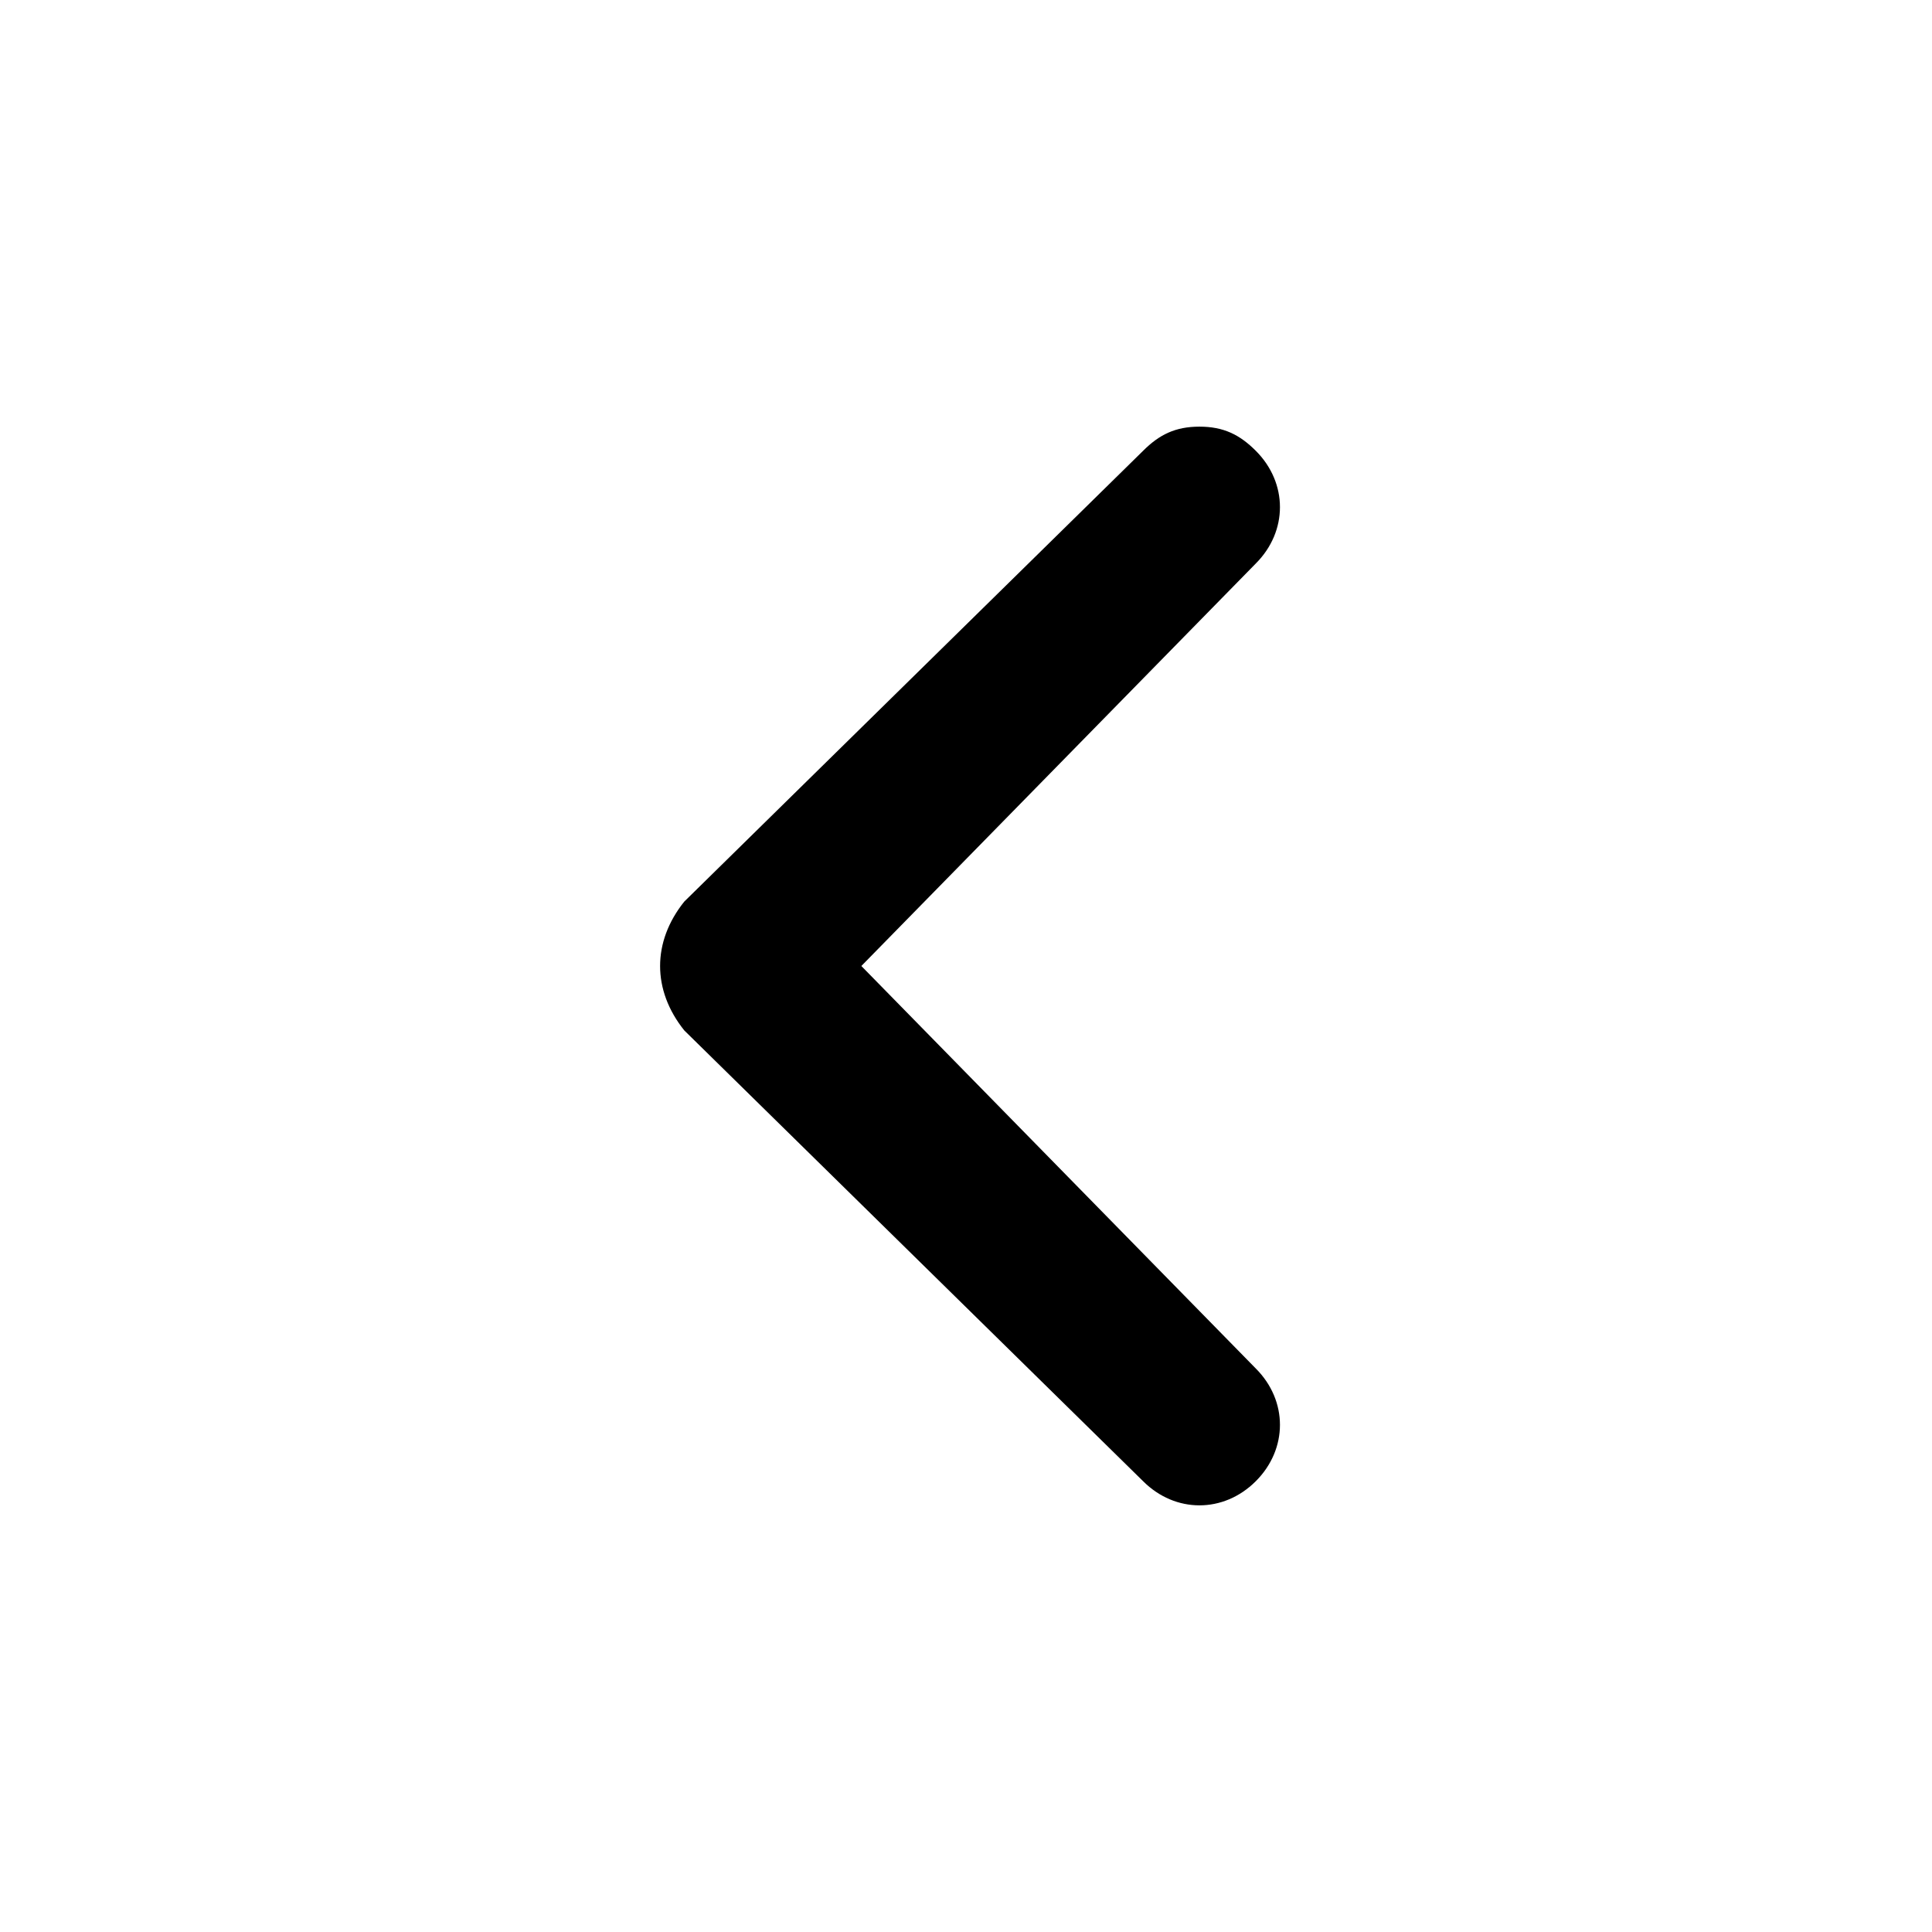
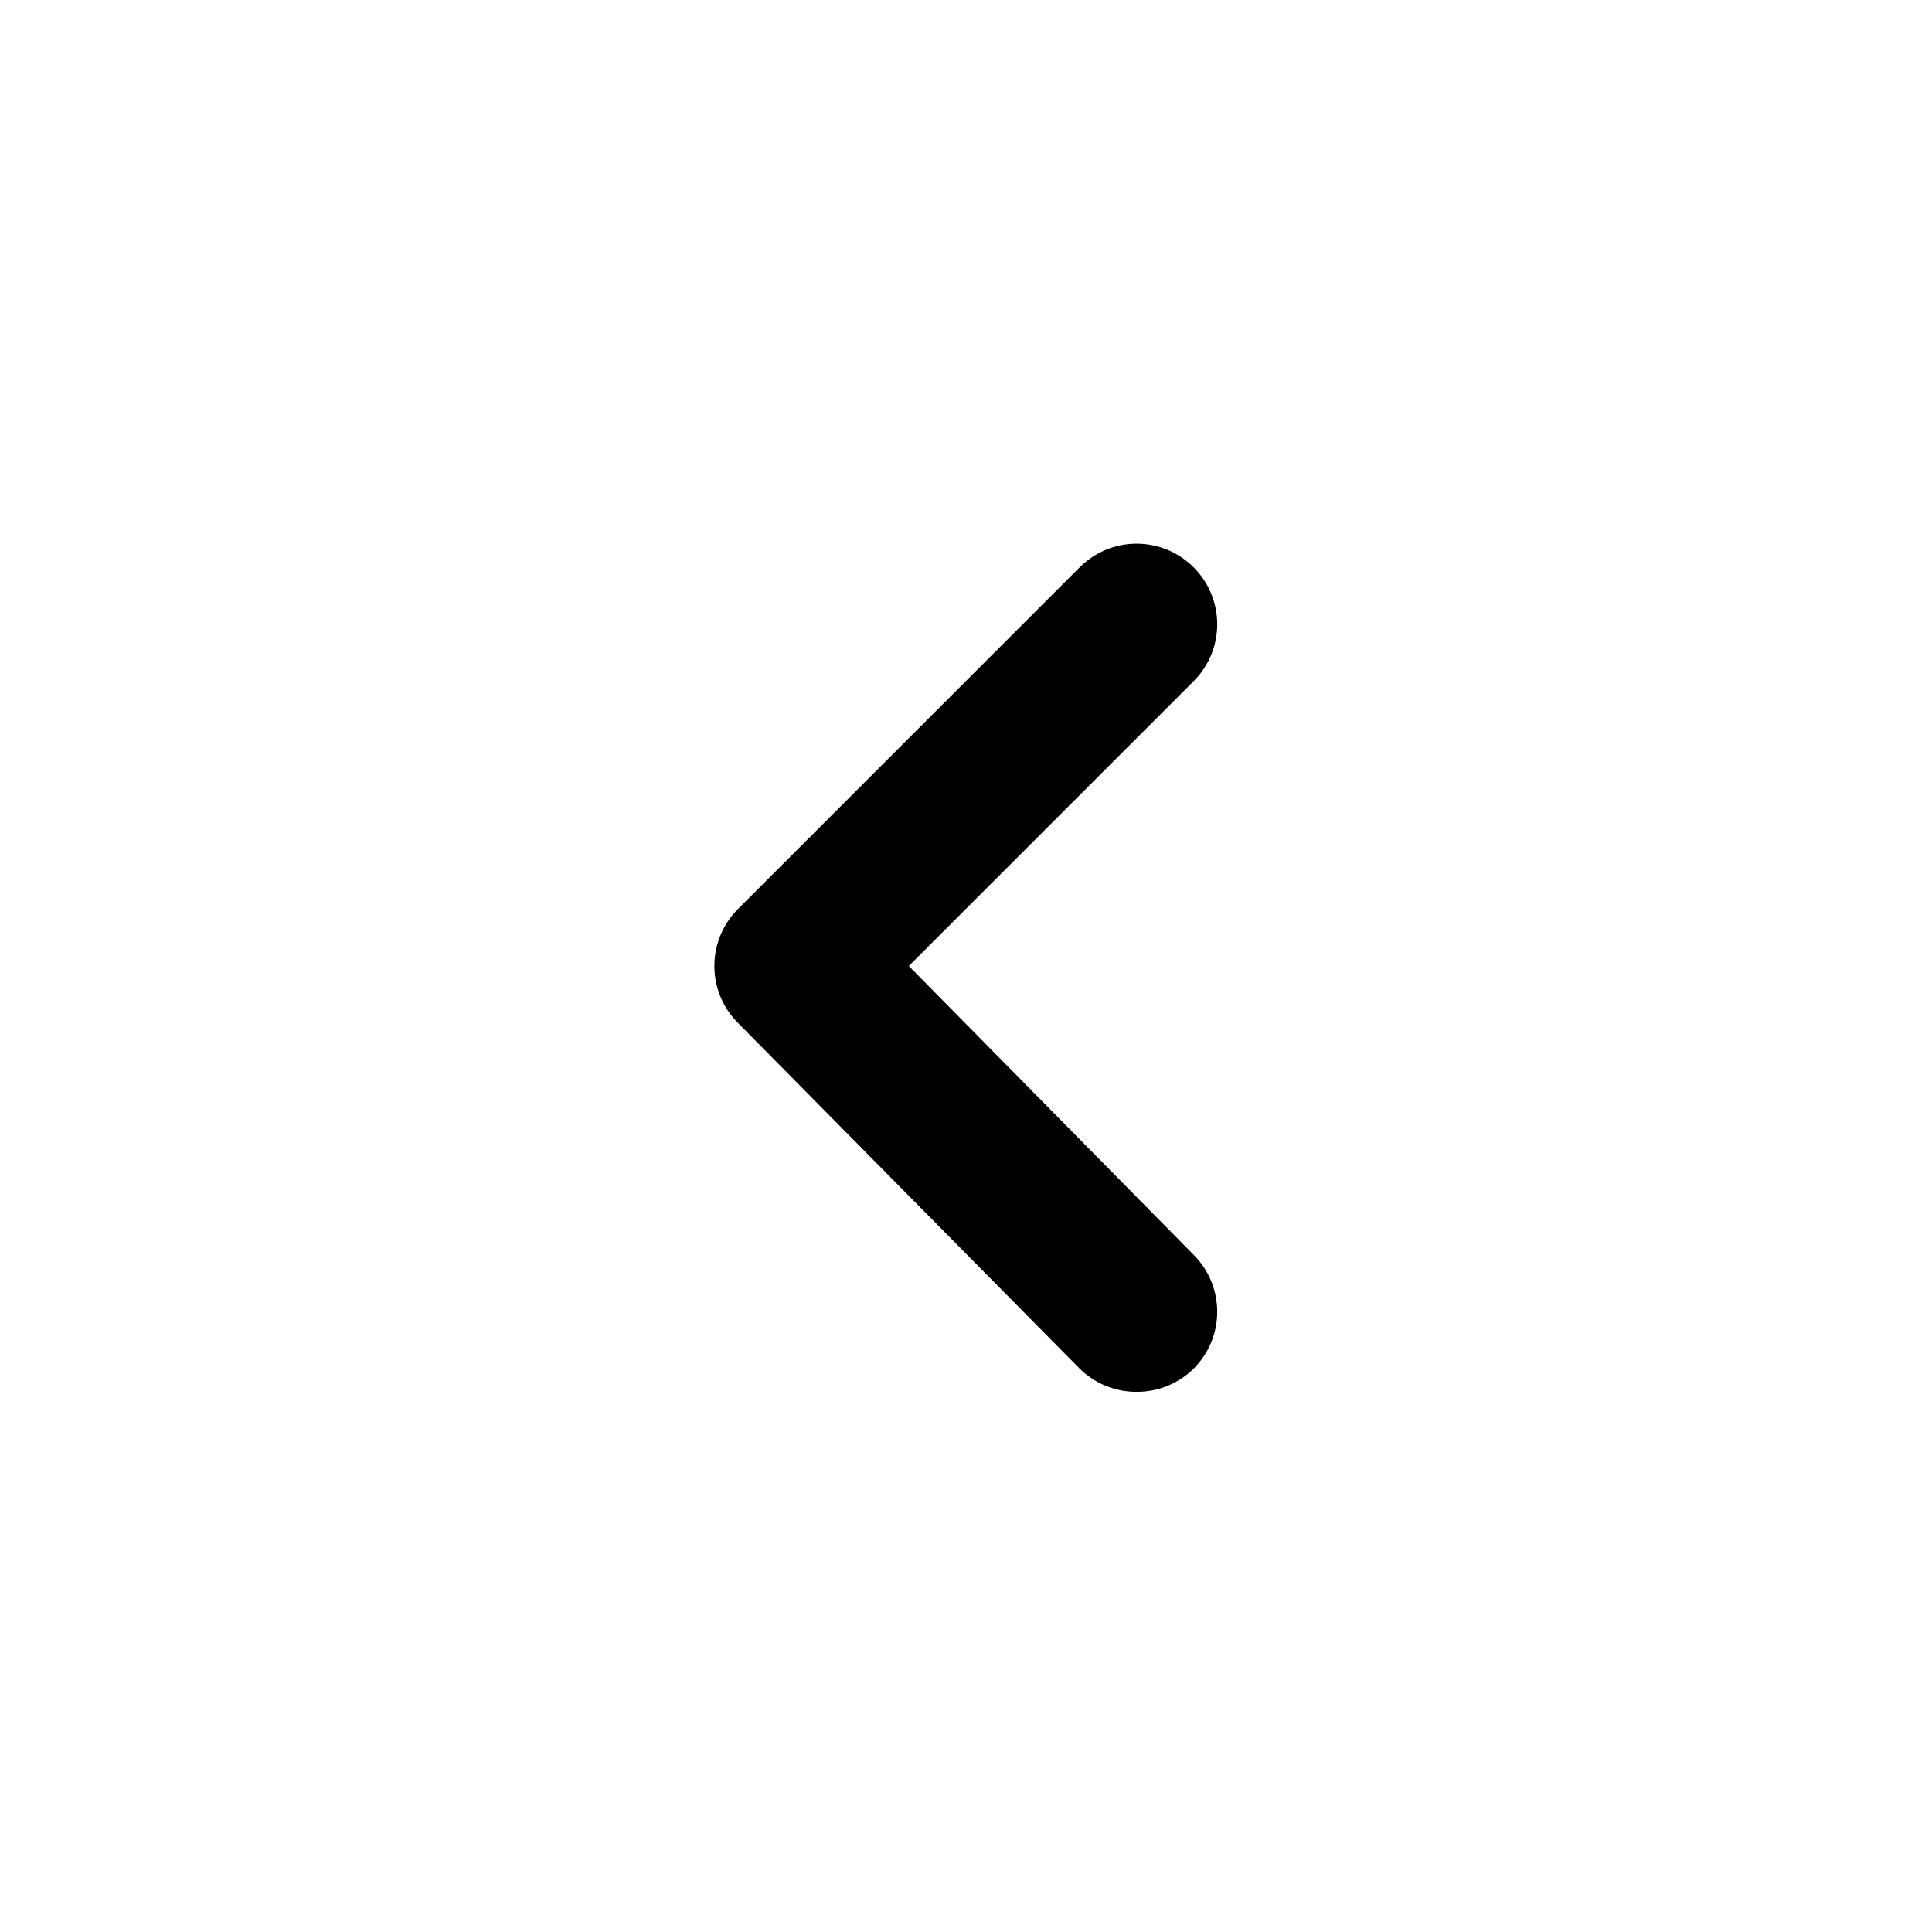
- <svg xmlns="http://www.w3.org/2000/svg" viewBox="0 0 24 24" id="angle-left-b">
-   <path d="m8.5 12.8 5.7 5.6c.4.4 1 .4 1.4 0 .4-.4.4-1 0-1.4l-4.9-5 4.9-5c.4-.4.4-1 0-1.4-.2-.2-.4-.3-.7-.3-.3 0-.5.1-.7.3l-5.7 5.6c-.4.5-.4 1.1 0 1.6 0-.1 0-.1 0 0z" />
+ <svg xmlns="http://www.w3.org/2000/svg" viewBox="0 0 24 24" id="angle-left">
+   <path d="M11.29,12l3.54-3.54a1,1,0,0,0,0-1.41,1,1,0,0,0-1.42,0L9.17,11.29a1,1,0,0,0,0,1.42L13.41,17a1,1,0,0,0,.71.29,1,1,0,0,0,.71-.29,1,1,0,0,0,0-1.41Z" />
</svg>
